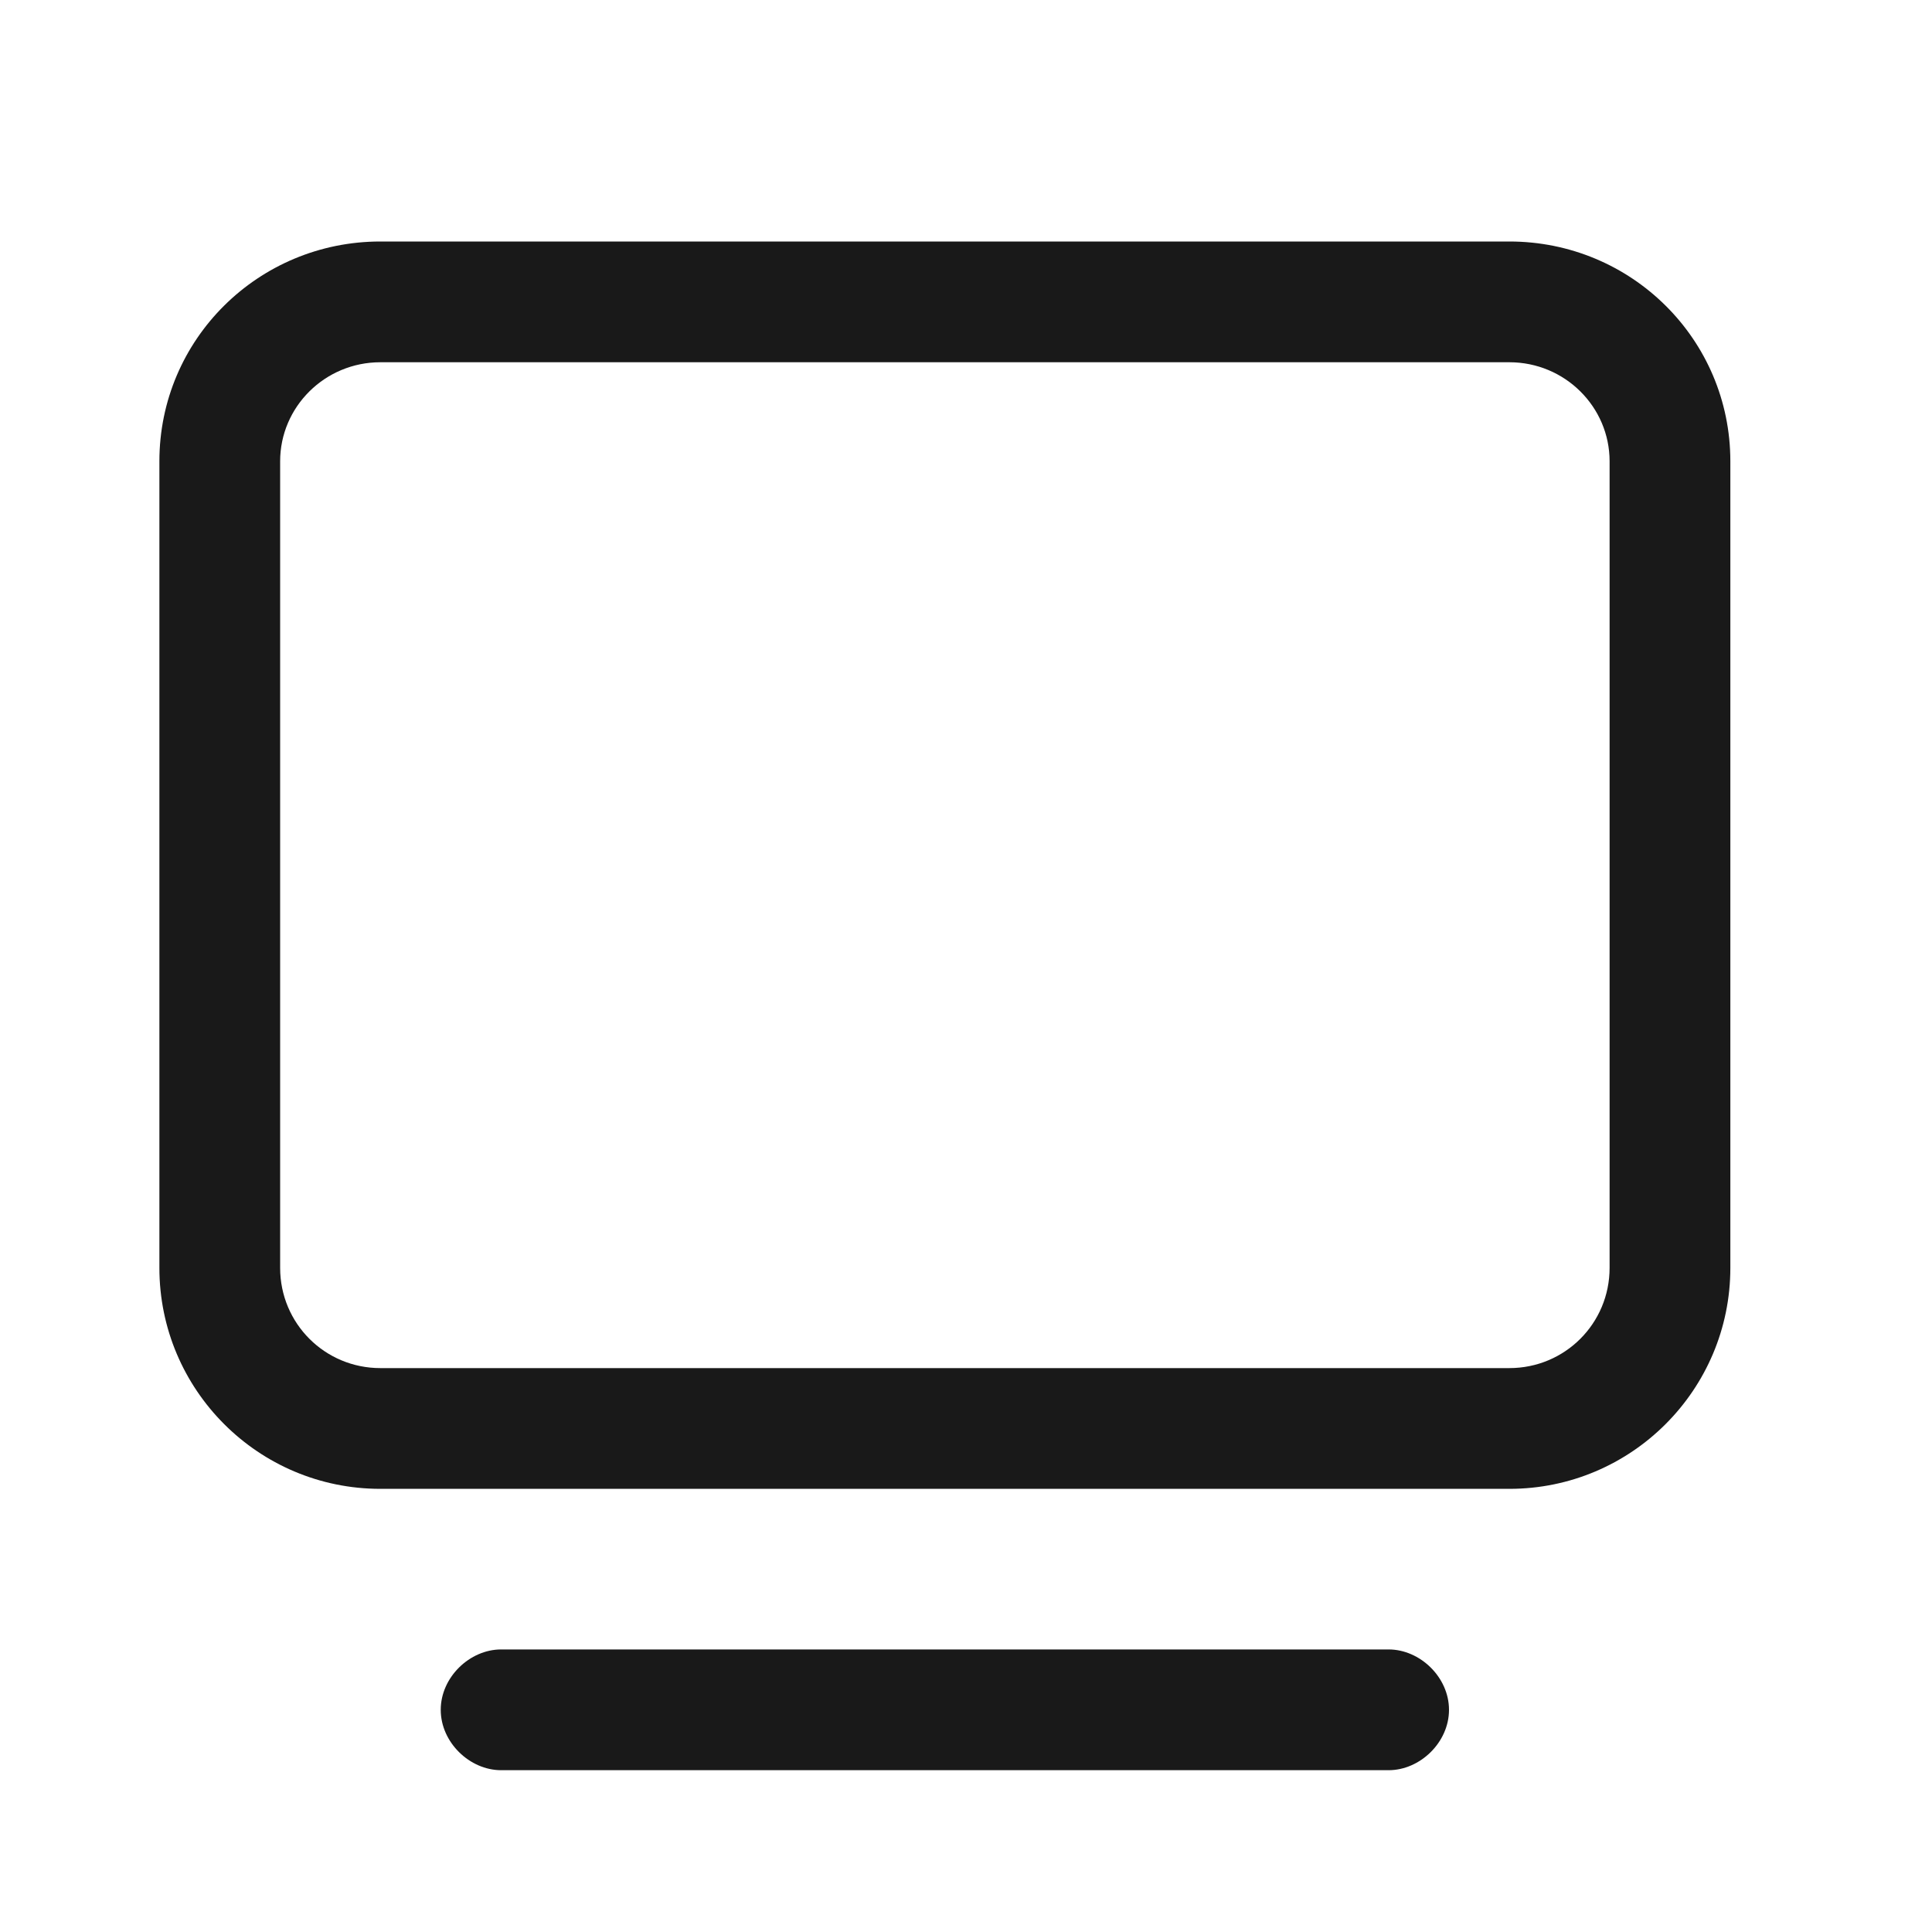
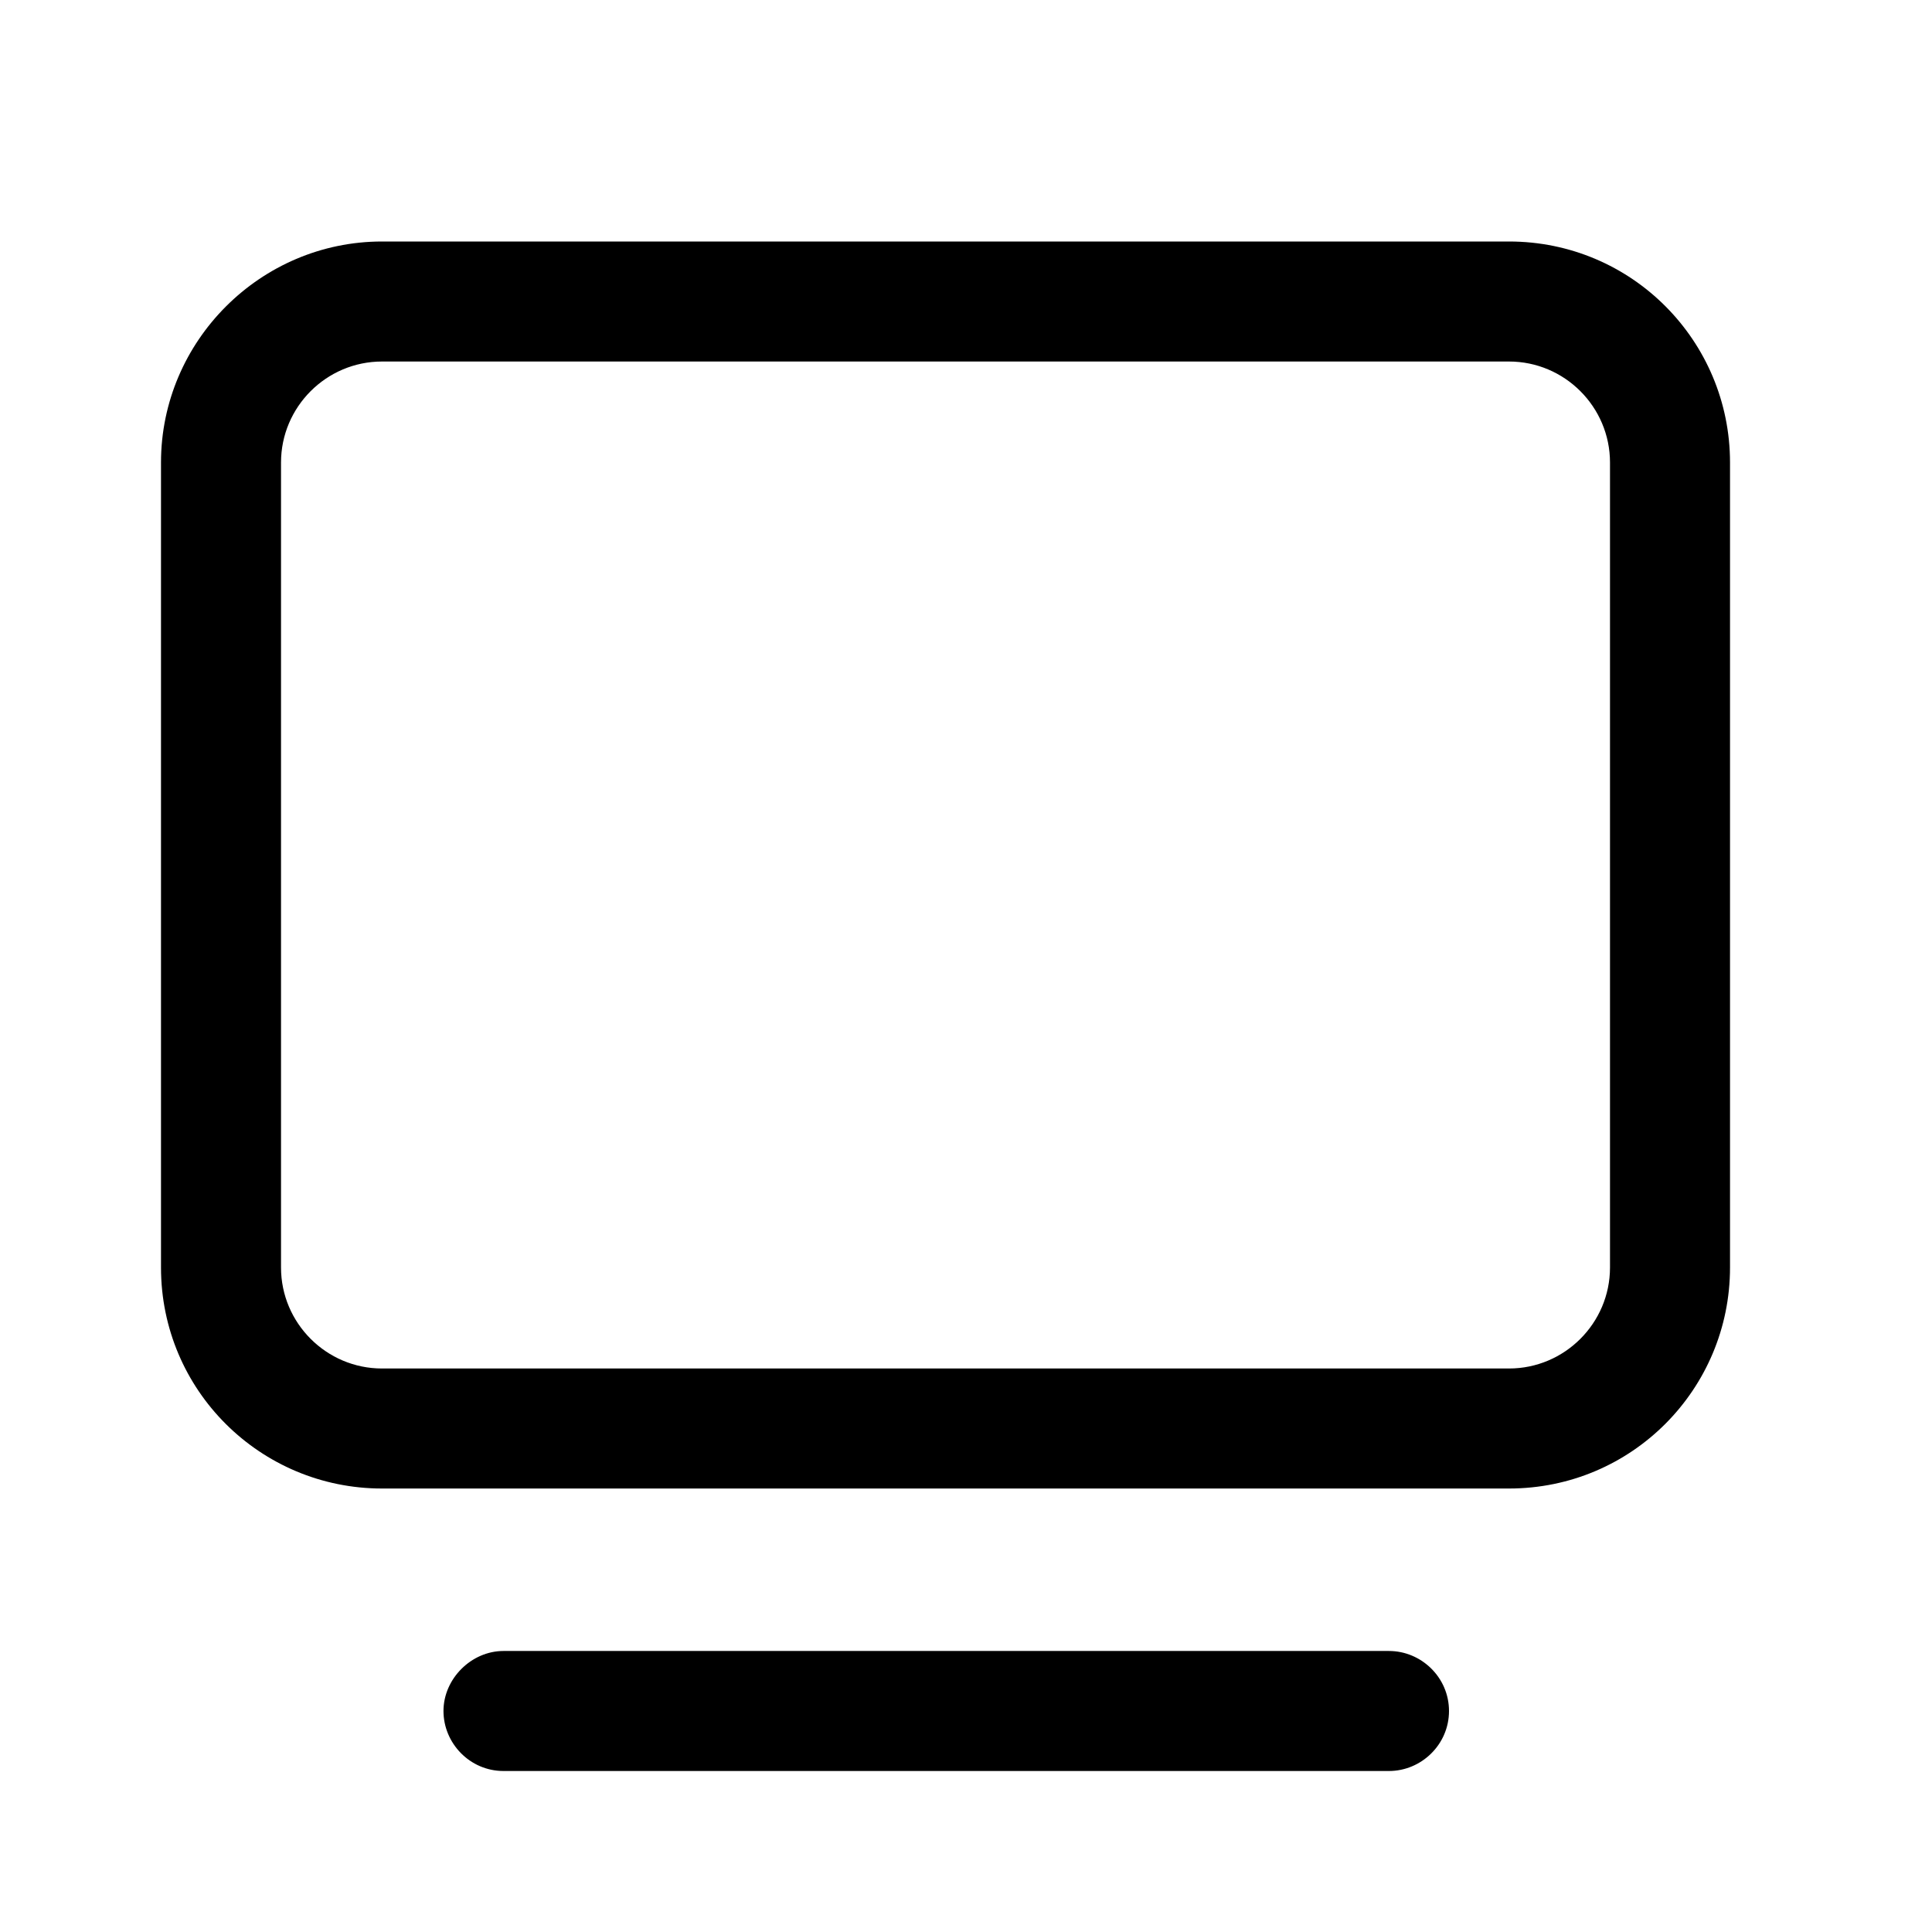
- <svg xmlns="http://www.w3.org/2000/svg" width="16" height="16" viewBox="0 0 16 16" fill="none">
-   <defs />
-   <mask id="mask439_9293" mask-type="alpha" maskUnits="userSpaceOnUse" x="0" y="0" width="16" height="16">
-     <rect id="远程登录-telnet" width="16" height="16" fill="#000000" fill-opacity="1" />
-   </mask>
-   <g mask="url(#mask439_9293)">
-     <path id="形状" d="M12.5 2L3.15 2C2.14 2 1.32 2.81 1.32 3.82L1.32 10.5C1.32 11.51 2.14 12.33 3.15 12.33L12.5 12.33C13.51 12.33 14.33 11.51 14.33 10.5L14.33 3.82C14.33 2.81 13.51 2 12.5 2ZM13.33 10.5C13.33 10.96 12.96 11.33 12.5 11.33L3.15 11.33C2.69 11.33 2.32 10.96 2.32 10.5L2.32 3.82C2.32 3.37 2.69 3 3.15 3L12.5 3C12.96 3 13.33 3.37 13.33 3.82L13.33 10.5ZM12 14.16C12 14.43 11.76 14.66 11.5 14.66L4.15 14.66C3.89 14.66 3.65 14.43 3.65 14.16C3.65 13.89 3.89 13.66 4.15 13.66L11.5 13.66C11.76 13.66 12 13.89 12 14.16Z" fill="#191919" fill-opacity="1" fill-rule="nonzero" />
-   </g>
+ <svg xmlns="http://www.w3.org/2000/svg" version="1.1" id="图层_1" x="0px" y="0px" viewBox="0 0 132 132" style="enable-background:new 0 0 132 132;" xml:space="preserve">
+   <style type="text/css">
+ 	.st0{fill:none;}
+ 	.st1{fill:currentColor;}
+ </style>
+   <rect id="size" class="st0" width="132" height="132" />
+   <path id="形状" class="st1" d="M103.1,16.5h-77c-8.3,0-15.1,6.8-15.1,15.1v55c0,8.4,6.8,15.1,15.1,15.1h77  c8.4,0,15.1-6.8,15.1-15.1v-55C118.2,23.3,111.5,16.5,103.1,16.5z M110,86.6c0,3.8-3.1,6.9-6.9,6.9h-77c-3.8,0-6.9-3.1-6.9-6.9v-55  c0-3.8,3.1-6.9,6.9-6.9h77c3.8,0,6.9,3.1,6.9,6.9V86.6z M99,116.9c0,2.3-1.9,4.1-4.1,4.1H34.4c-2.3,0-4.1-1.9-4.1-4.1  s1.9-4.1,4.1-4.1h60.5C97.1,112.8,99,114.6,99,116.9z" />
</svg>
